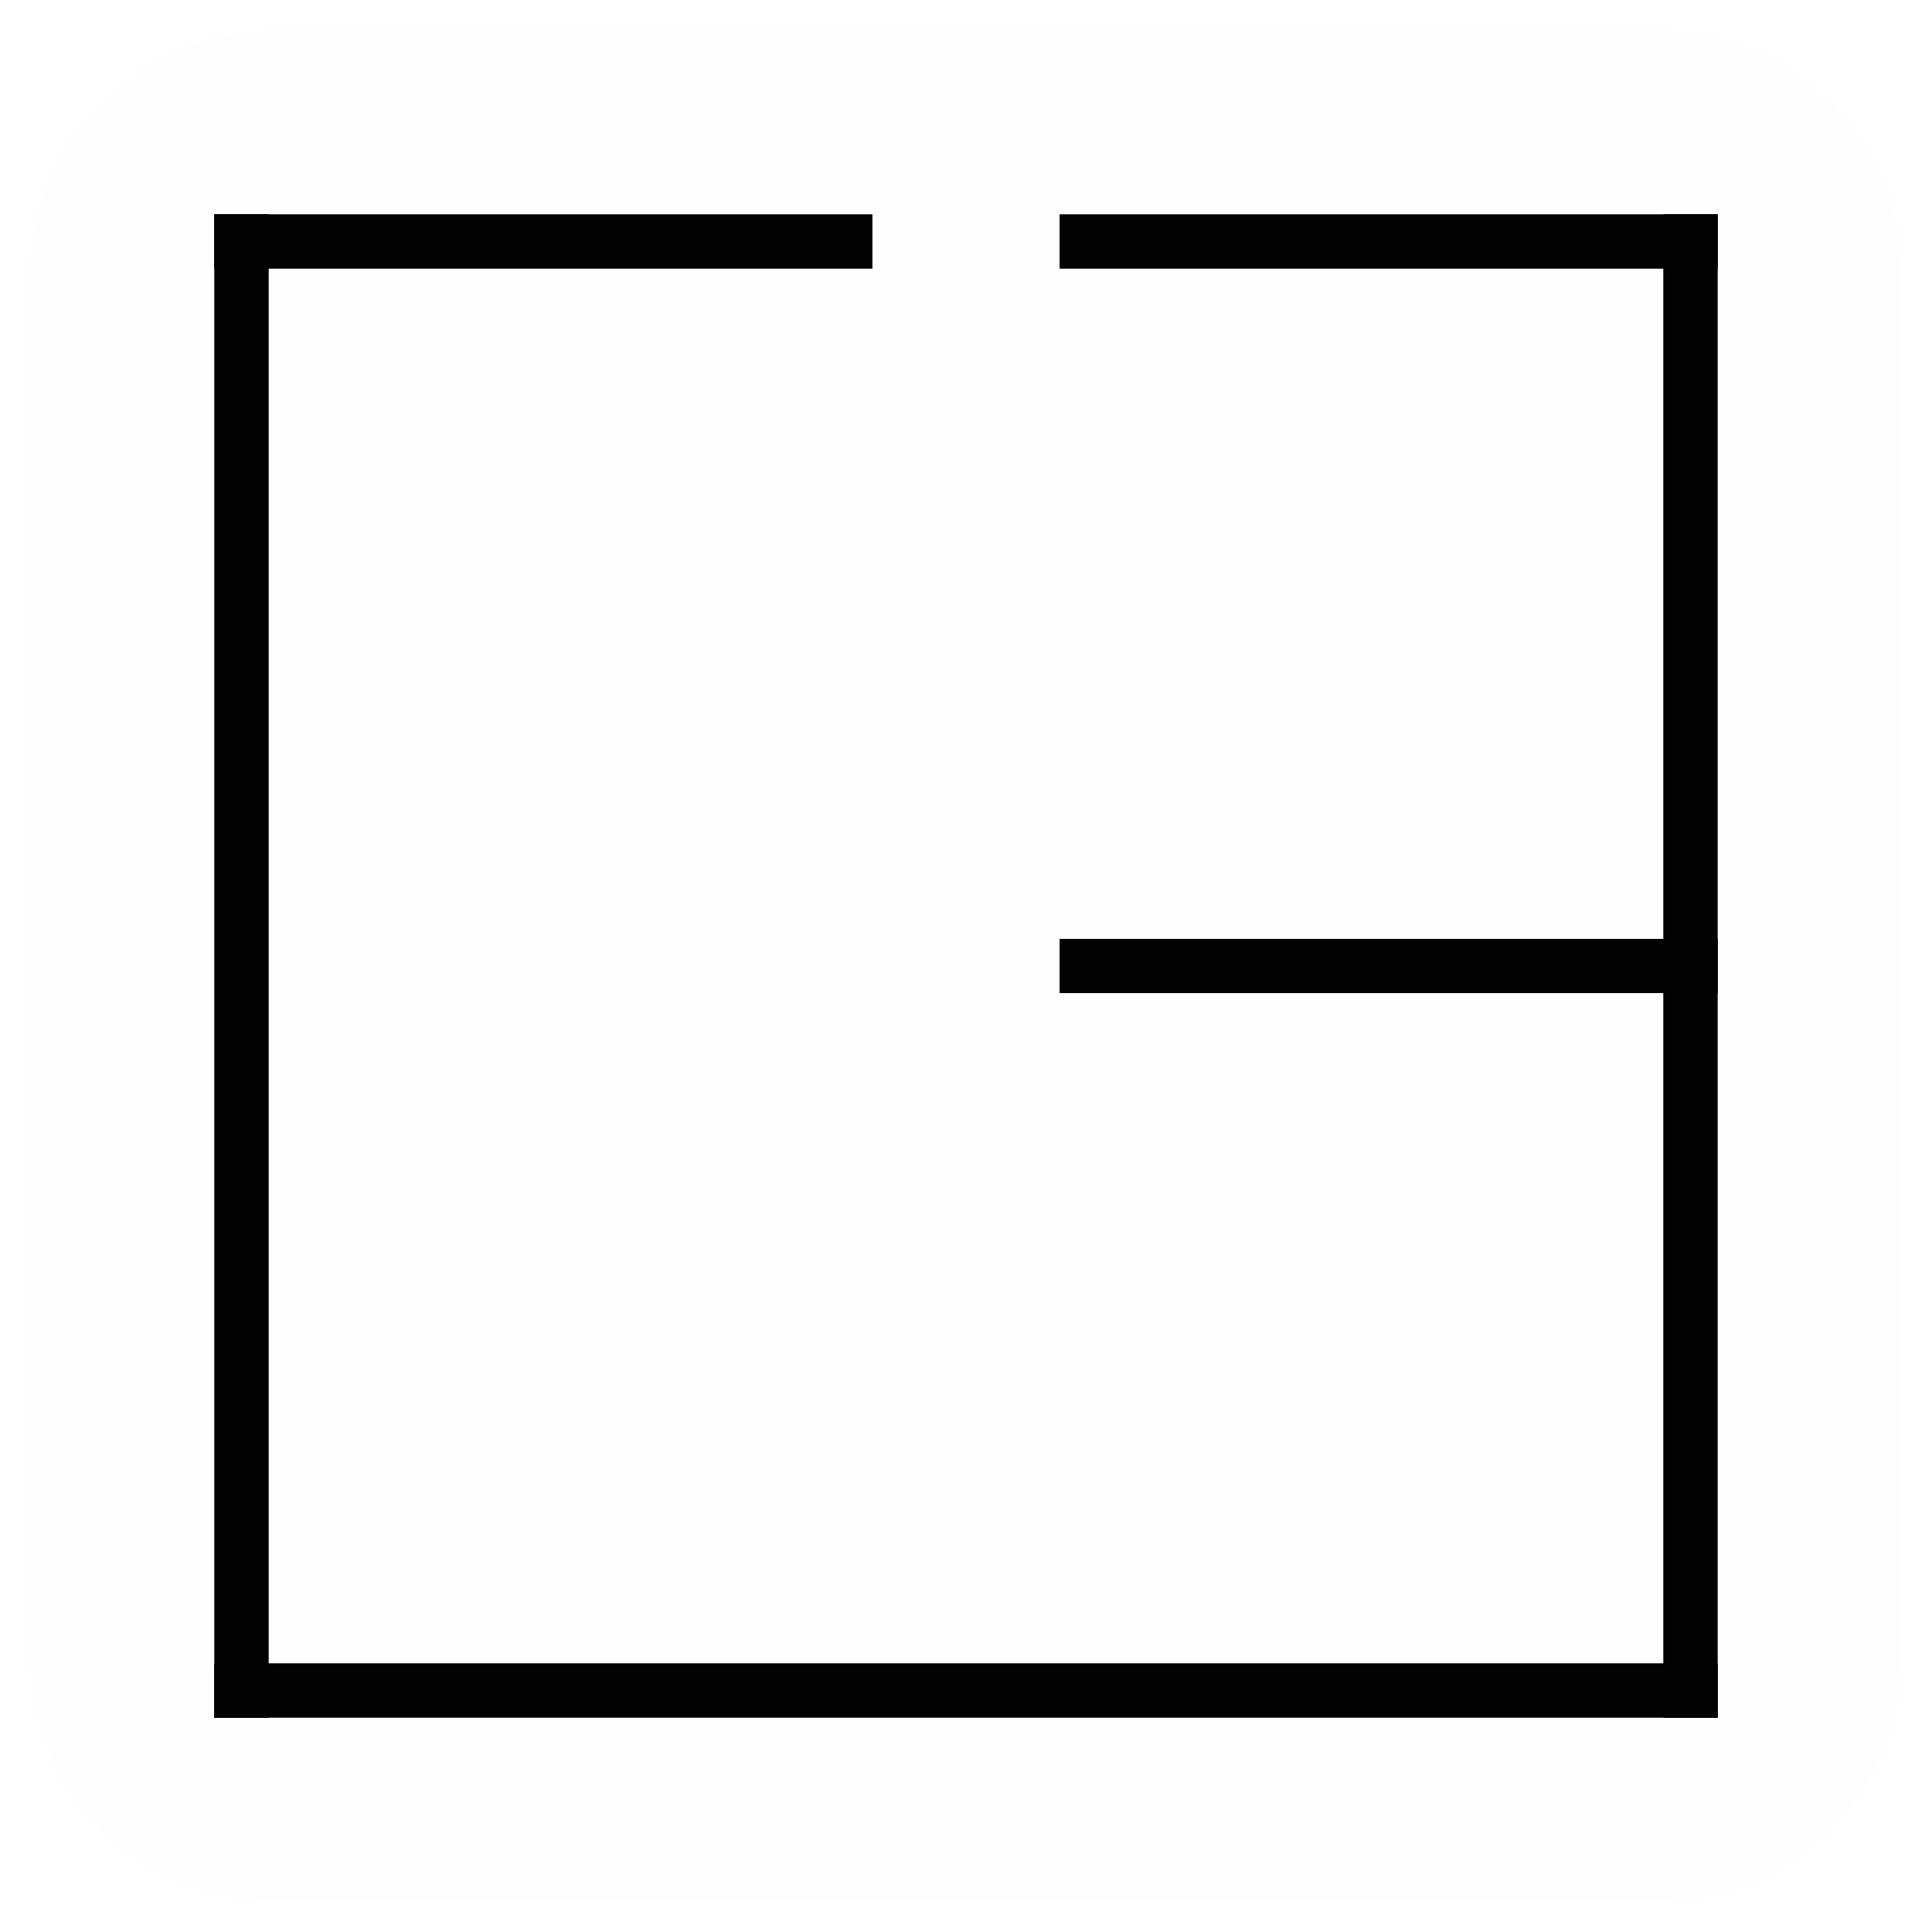
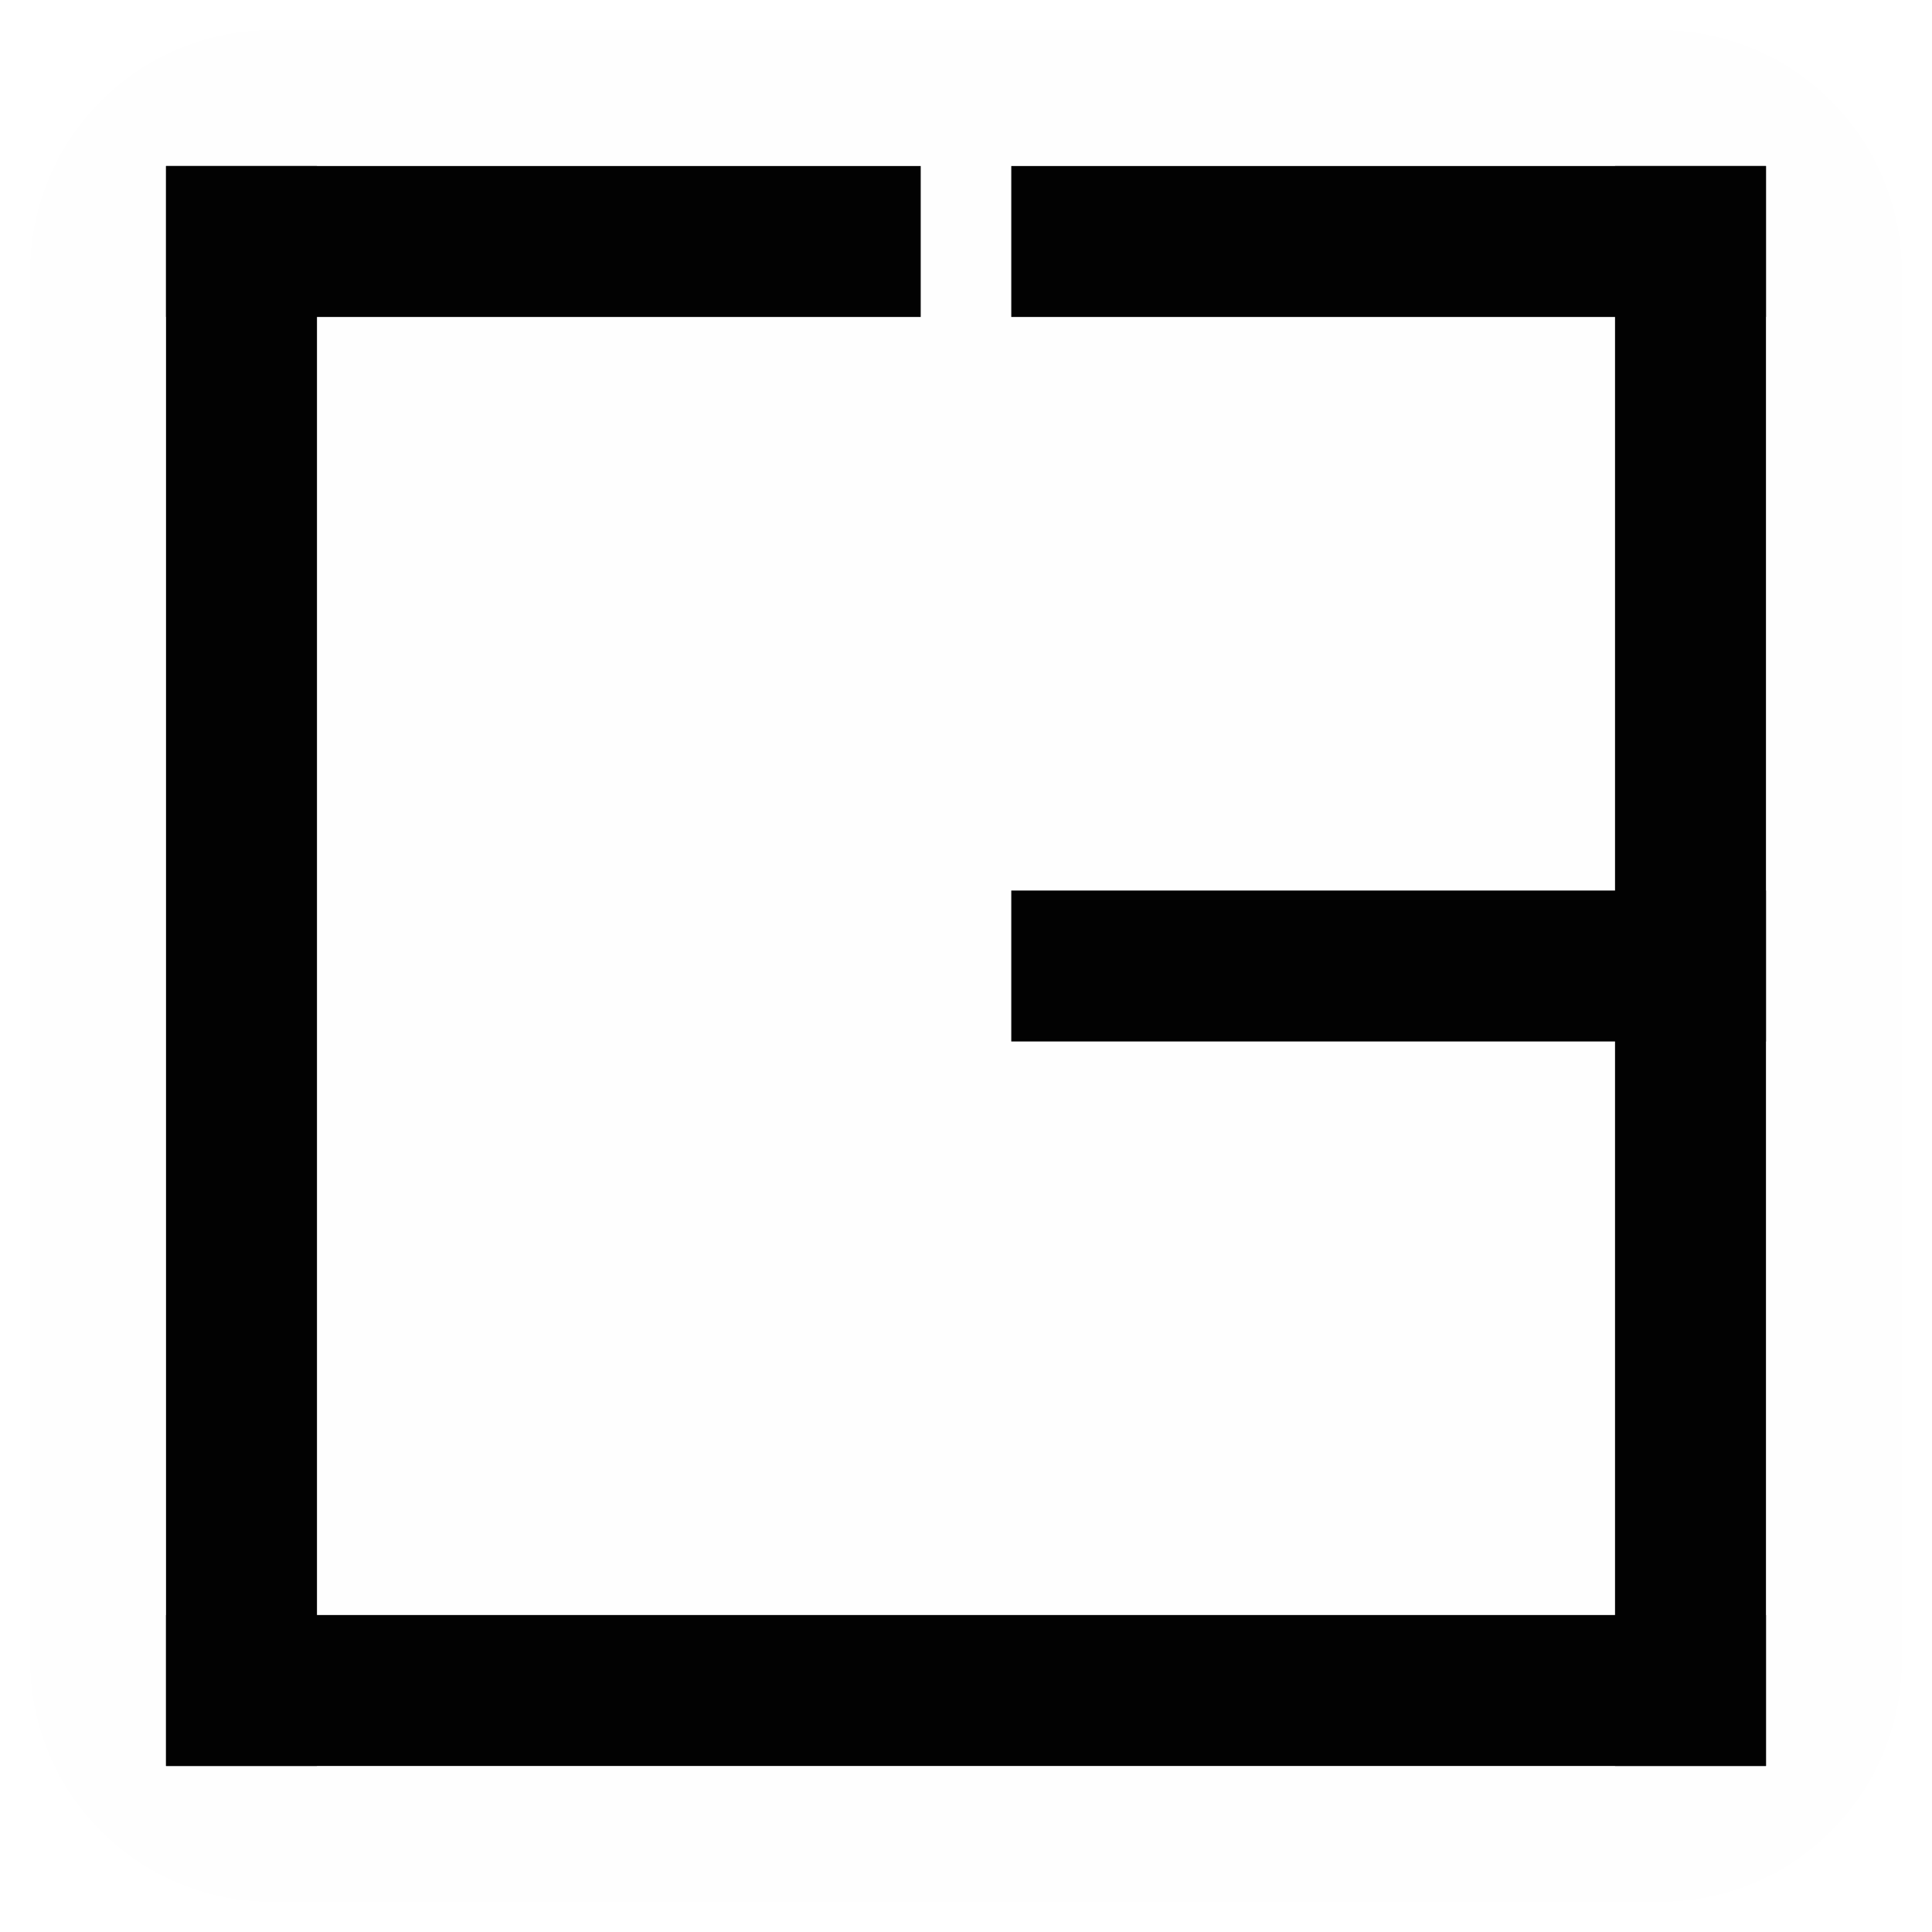
<svg xmlns="http://www.w3.org/2000/svg" width="256" height="256" viewBox="0 0 64 64">
  <rect x="1" y="1" width="62" height="62" rx="8" ry="8" fill="#FEFEFE" stroke="none" />
-   <g stroke="#020202" stroke-width="1.8" stroke-linecap="square" fill="none">
+   <g stroke="#020202" stroke-width="5" stroke-linecap="square" fill="none">
    <line x1="8" y1="8" x2="8" y2="56" />
    <line x1="8" y1="56" x2="56" y2="56" />
    <line x1="8" y1="8" x2="28" y2="8" />
    <line x1="36" y1="8" x2="56" y2="8" />
    <line x1="56" y1="8" x2="56" y2="56" />
    <line x1="36" y1="32" x2="56" y2="32" />
  </g>
</svg>
